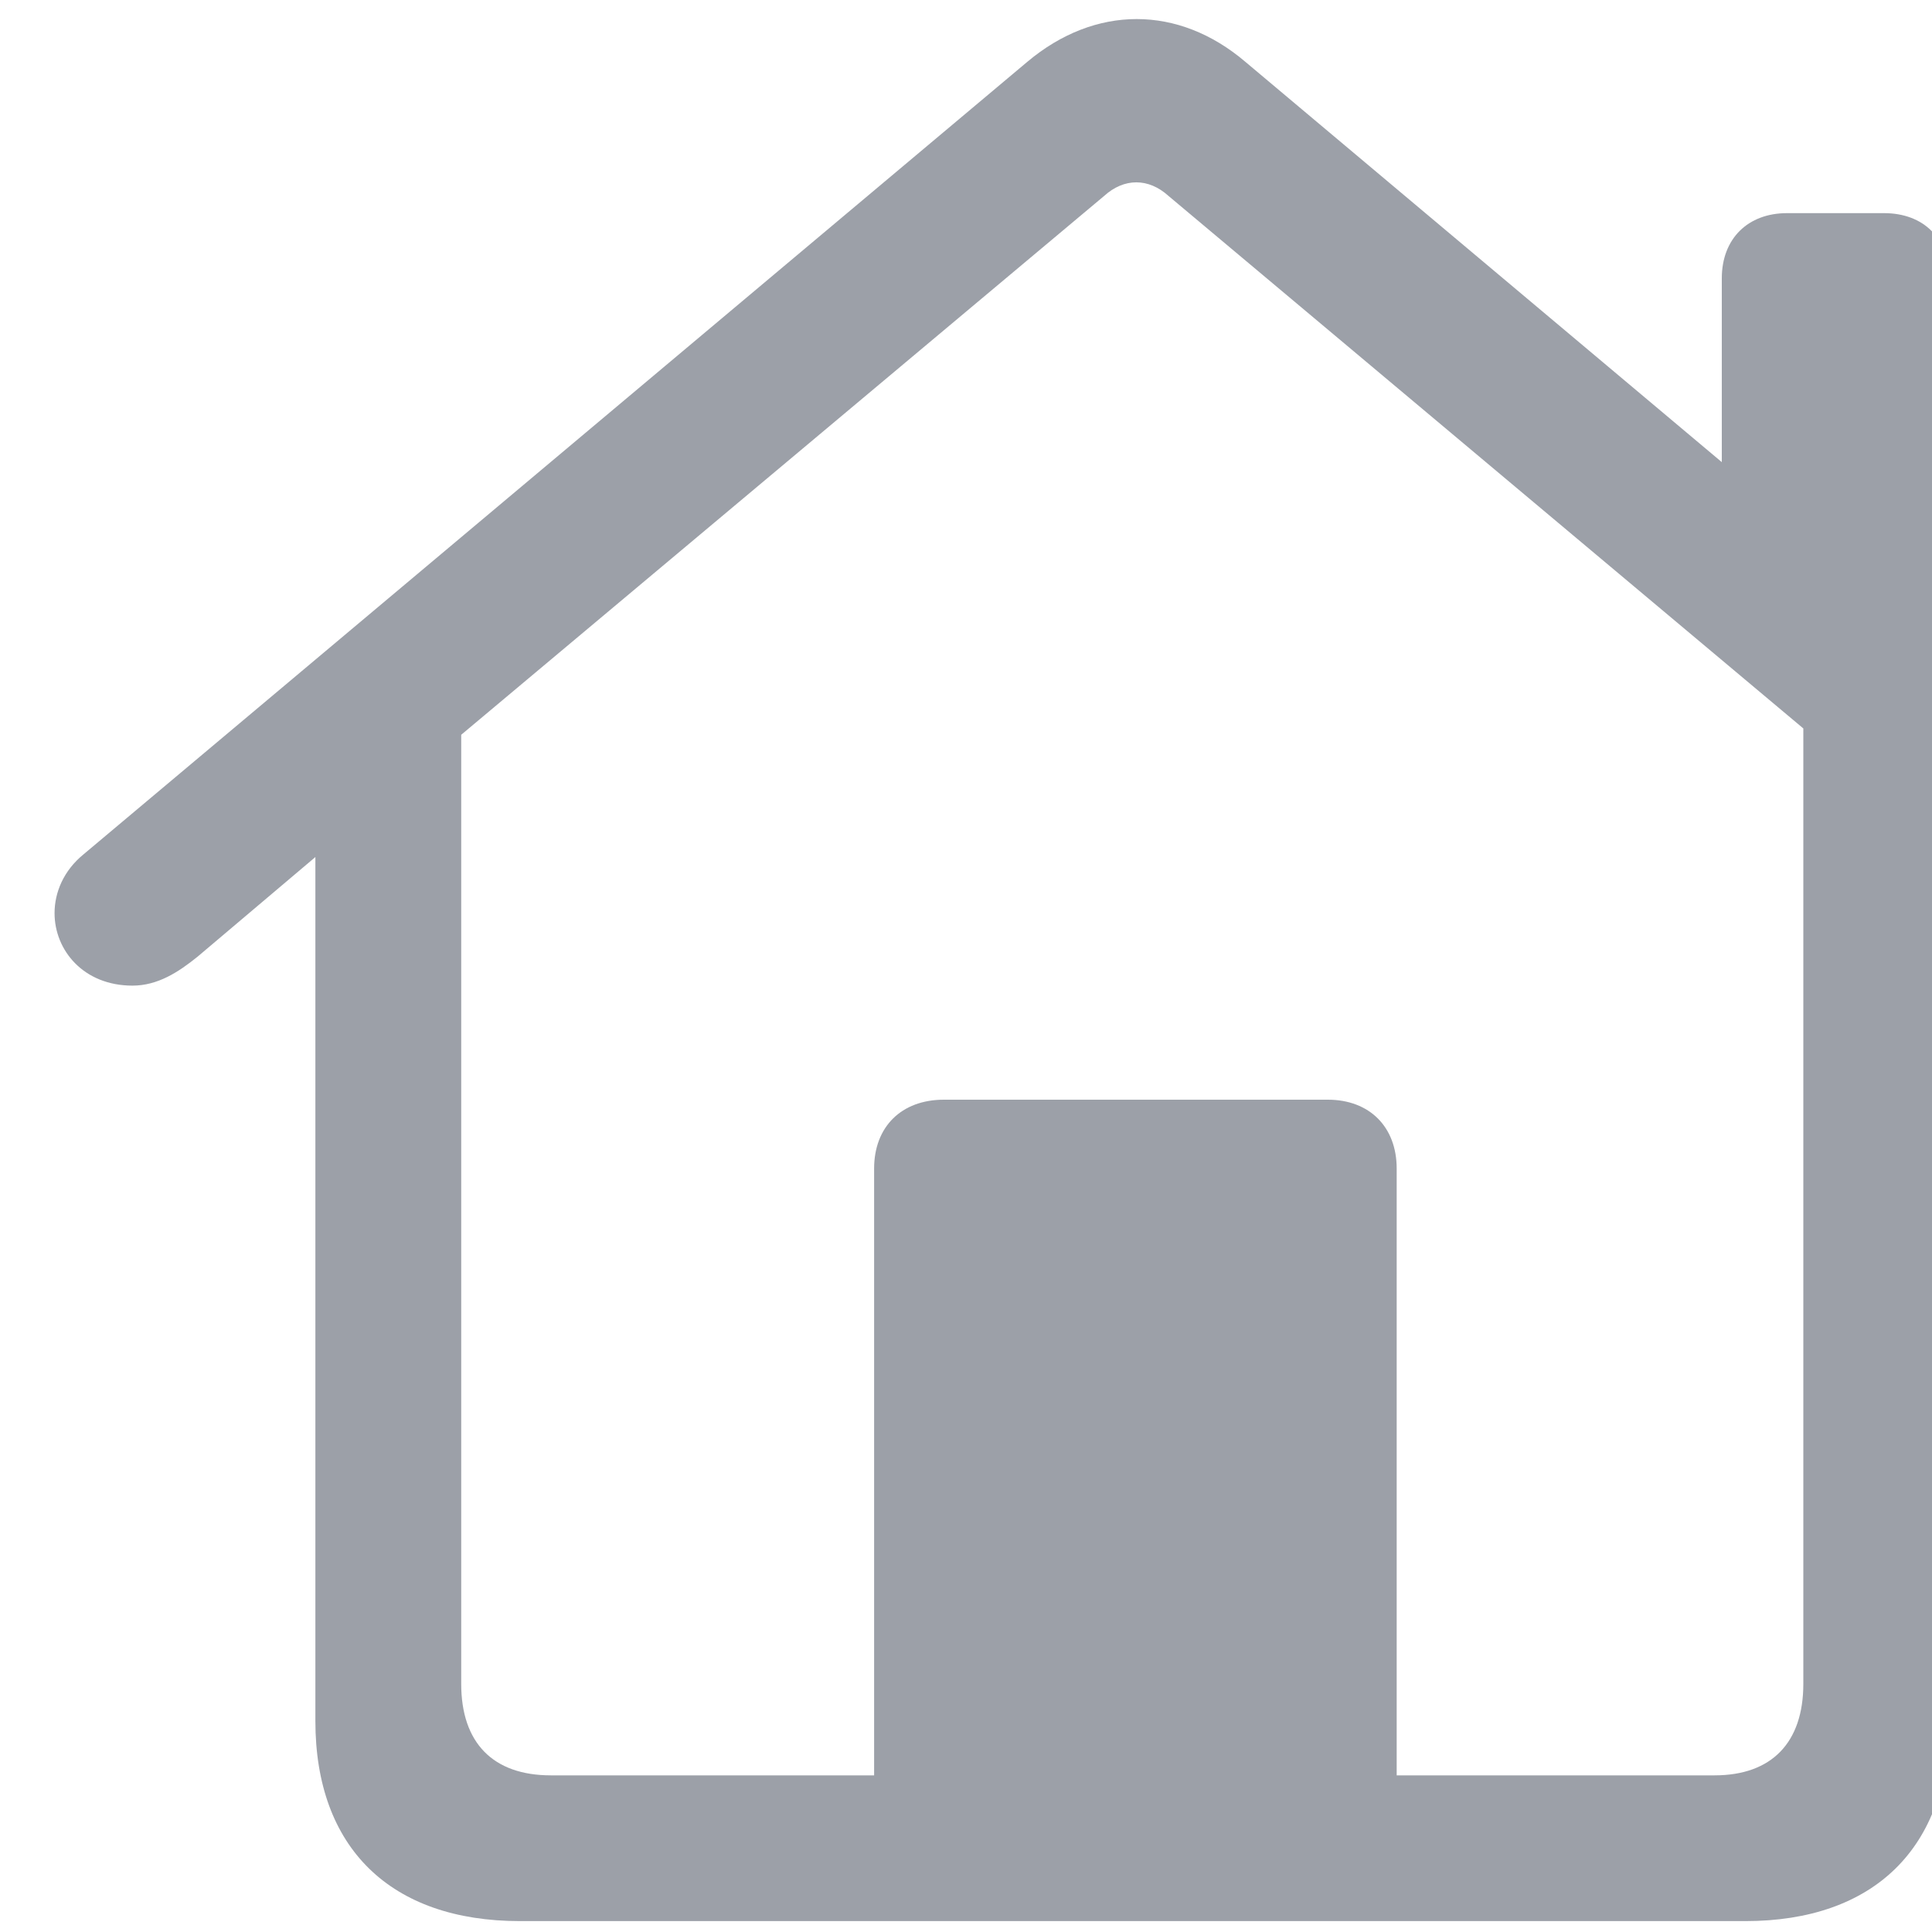
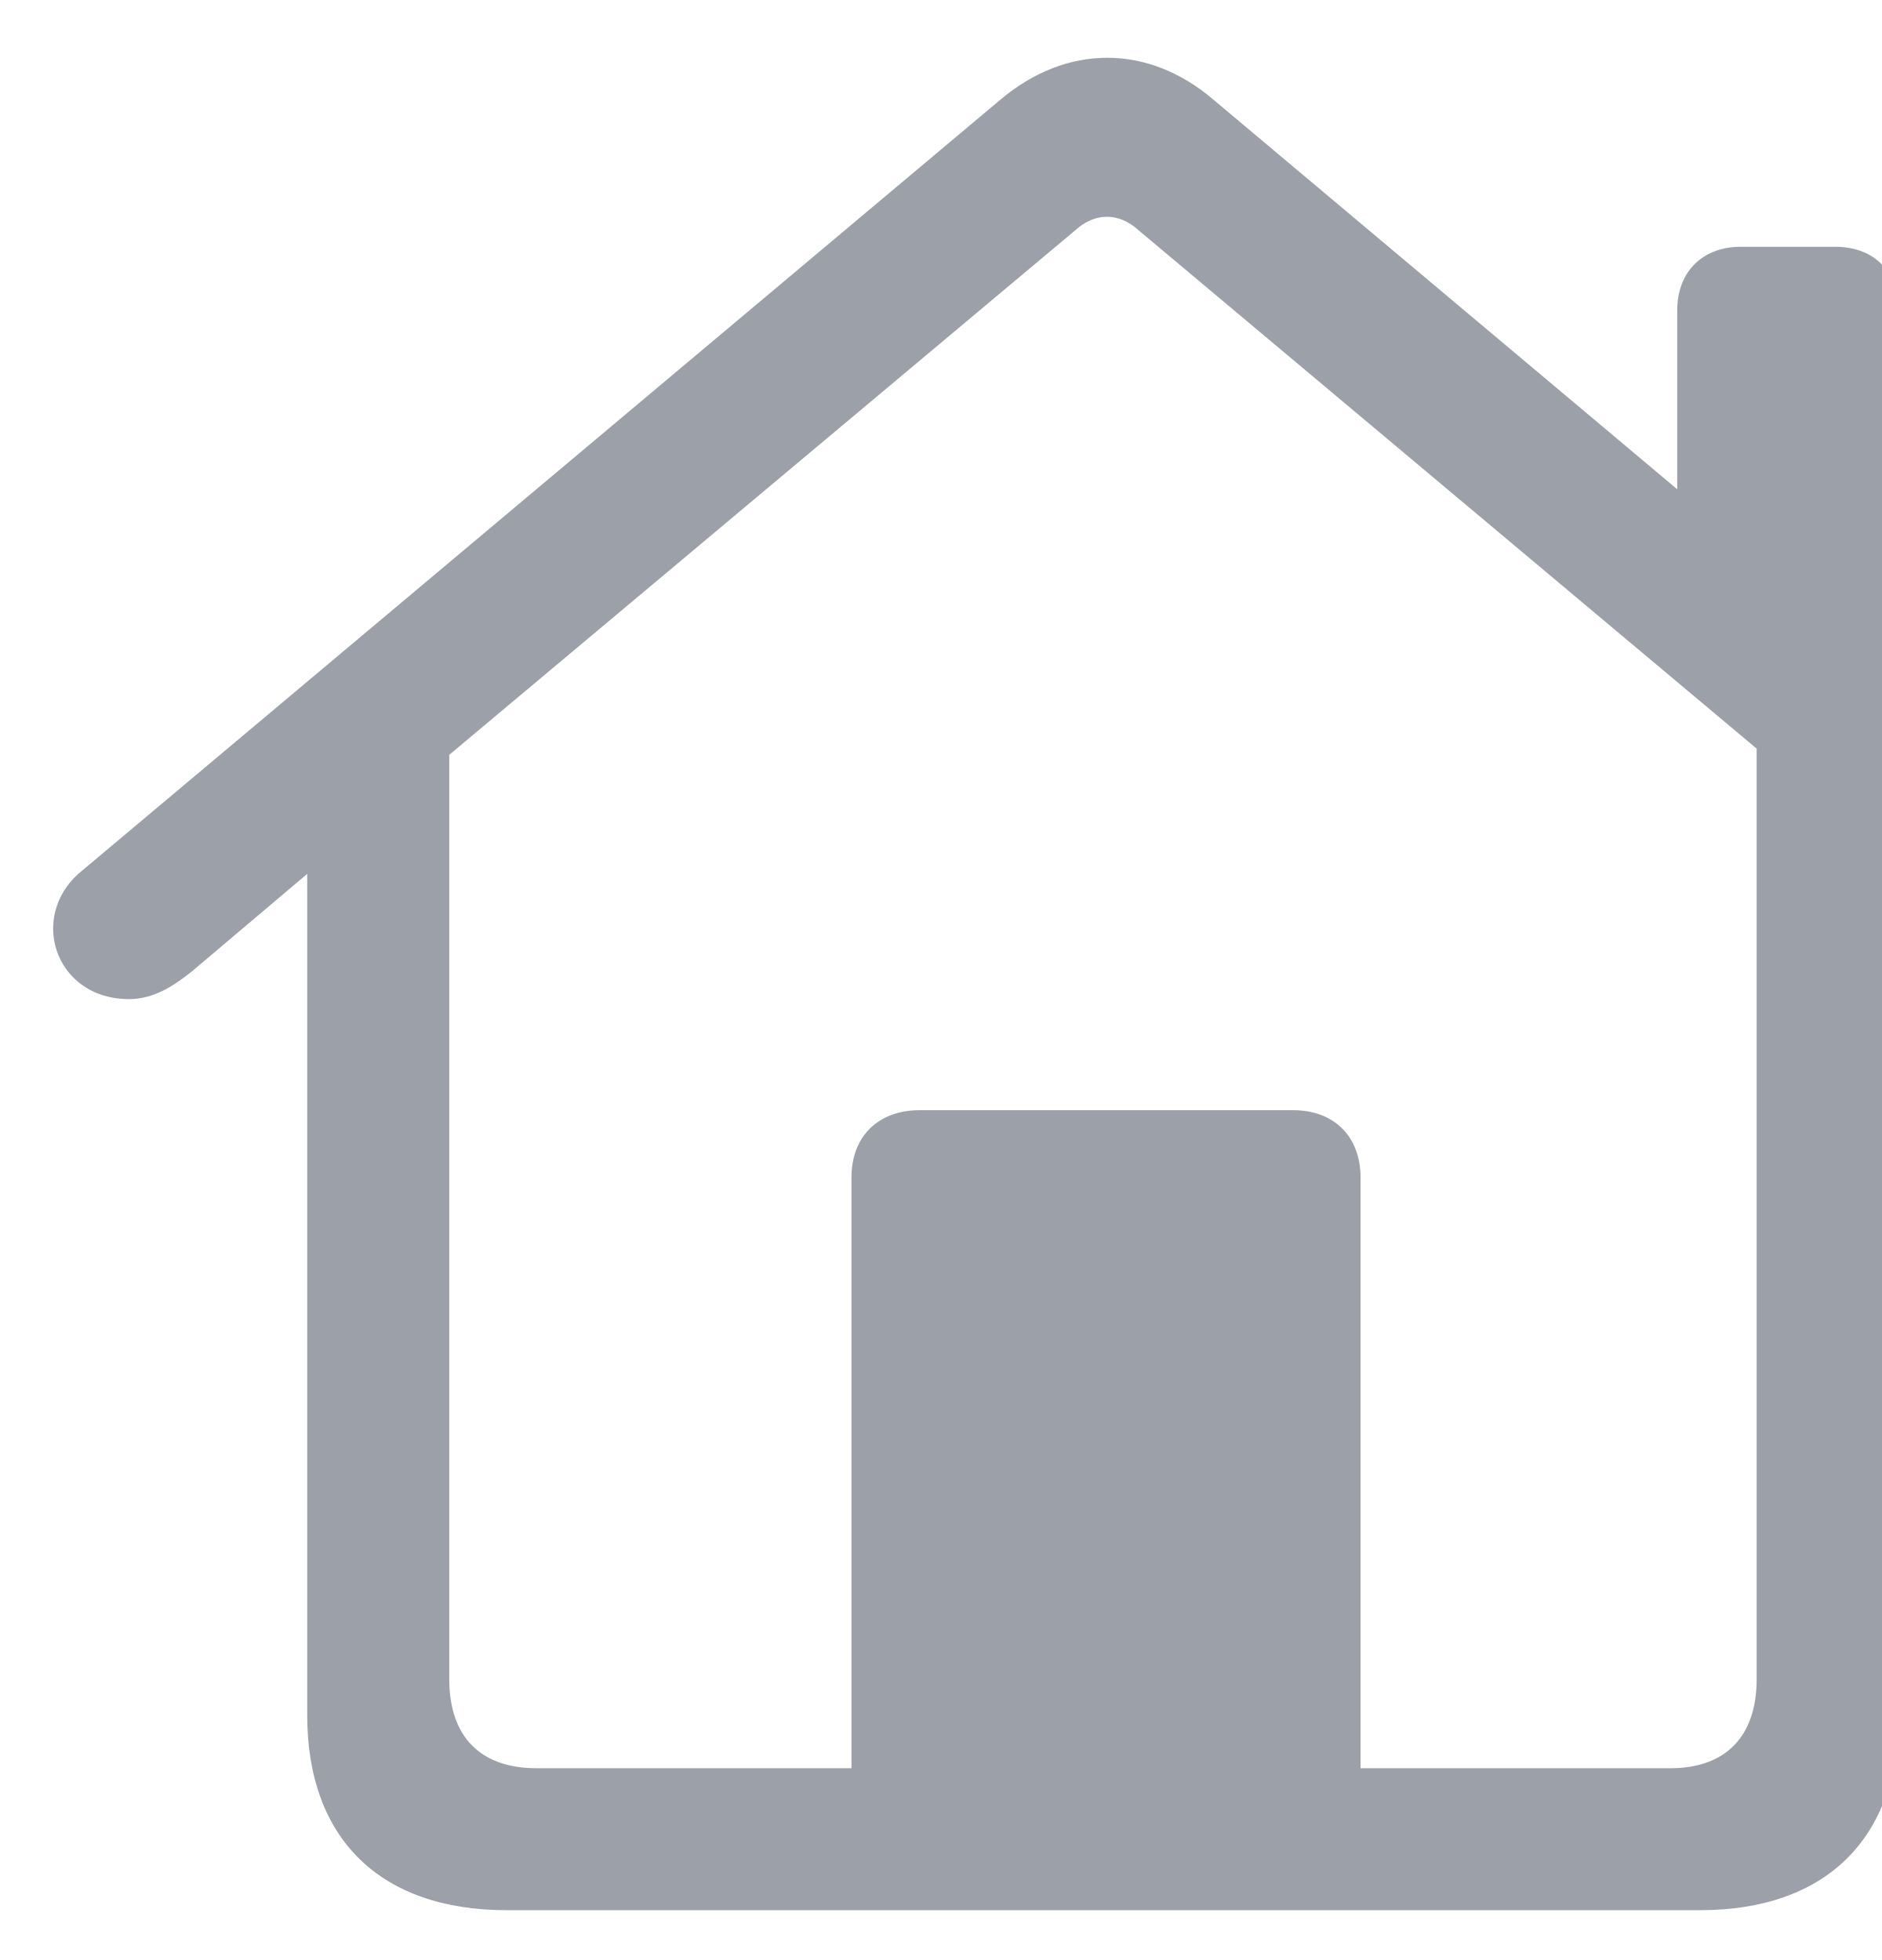
- <svg xmlns="http://www.w3.org/2000/svg" width="25" height="25" viewBox="0 0 25 25" fill="none">
+ <svg xmlns="http://www.w3.org/2000/svg" width="24" height="25" viewBox="0 0 25 25" fill="none">
  <path d="M6.729 24.859H22.585C24.249 24.859 25.221 23.91 25.221 22.27V11.008L26.85 12.379C27.085 12.578 27.354 12.754 27.682 12.754C28.233 12.754 28.678 12.414 28.678 11.852C28.678 11.5 28.561 11.266 28.315 11.055L25.221 8.453V3.602C25.221 3.086 24.893 2.758 24.378 2.758H23.124C22.62 2.758 22.28 3.086 22.28 3.602V5.98L16.116 0.801C15.249 0.062 14.171 0.062 13.292 0.801L1.081 11.055C0.823 11.266 0.706 11.547 0.706 11.816C0.706 12.297 1.081 12.754 1.714 12.754C2.042 12.754 2.311 12.578 2.557 12.379L4.081 11.09V22.27C4.081 23.91 5.053 24.859 6.729 24.859ZM18.073 15.121C18.073 14.582 17.721 14.23 17.182 14.23H12.214C11.663 14.23 11.311 14.582 11.311 15.121V22.973H7.128C6.378 22.973 5.968 22.551 5.968 21.789V9.508L14.288 2.535C14.546 2.301 14.862 2.301 15.12 2.535L23.335 9.426V21.789C23.335 22.551 22.924 22.973 22.186 22.973H18.073V15.121Z" fill="#9CA0A8" />
</svg>
